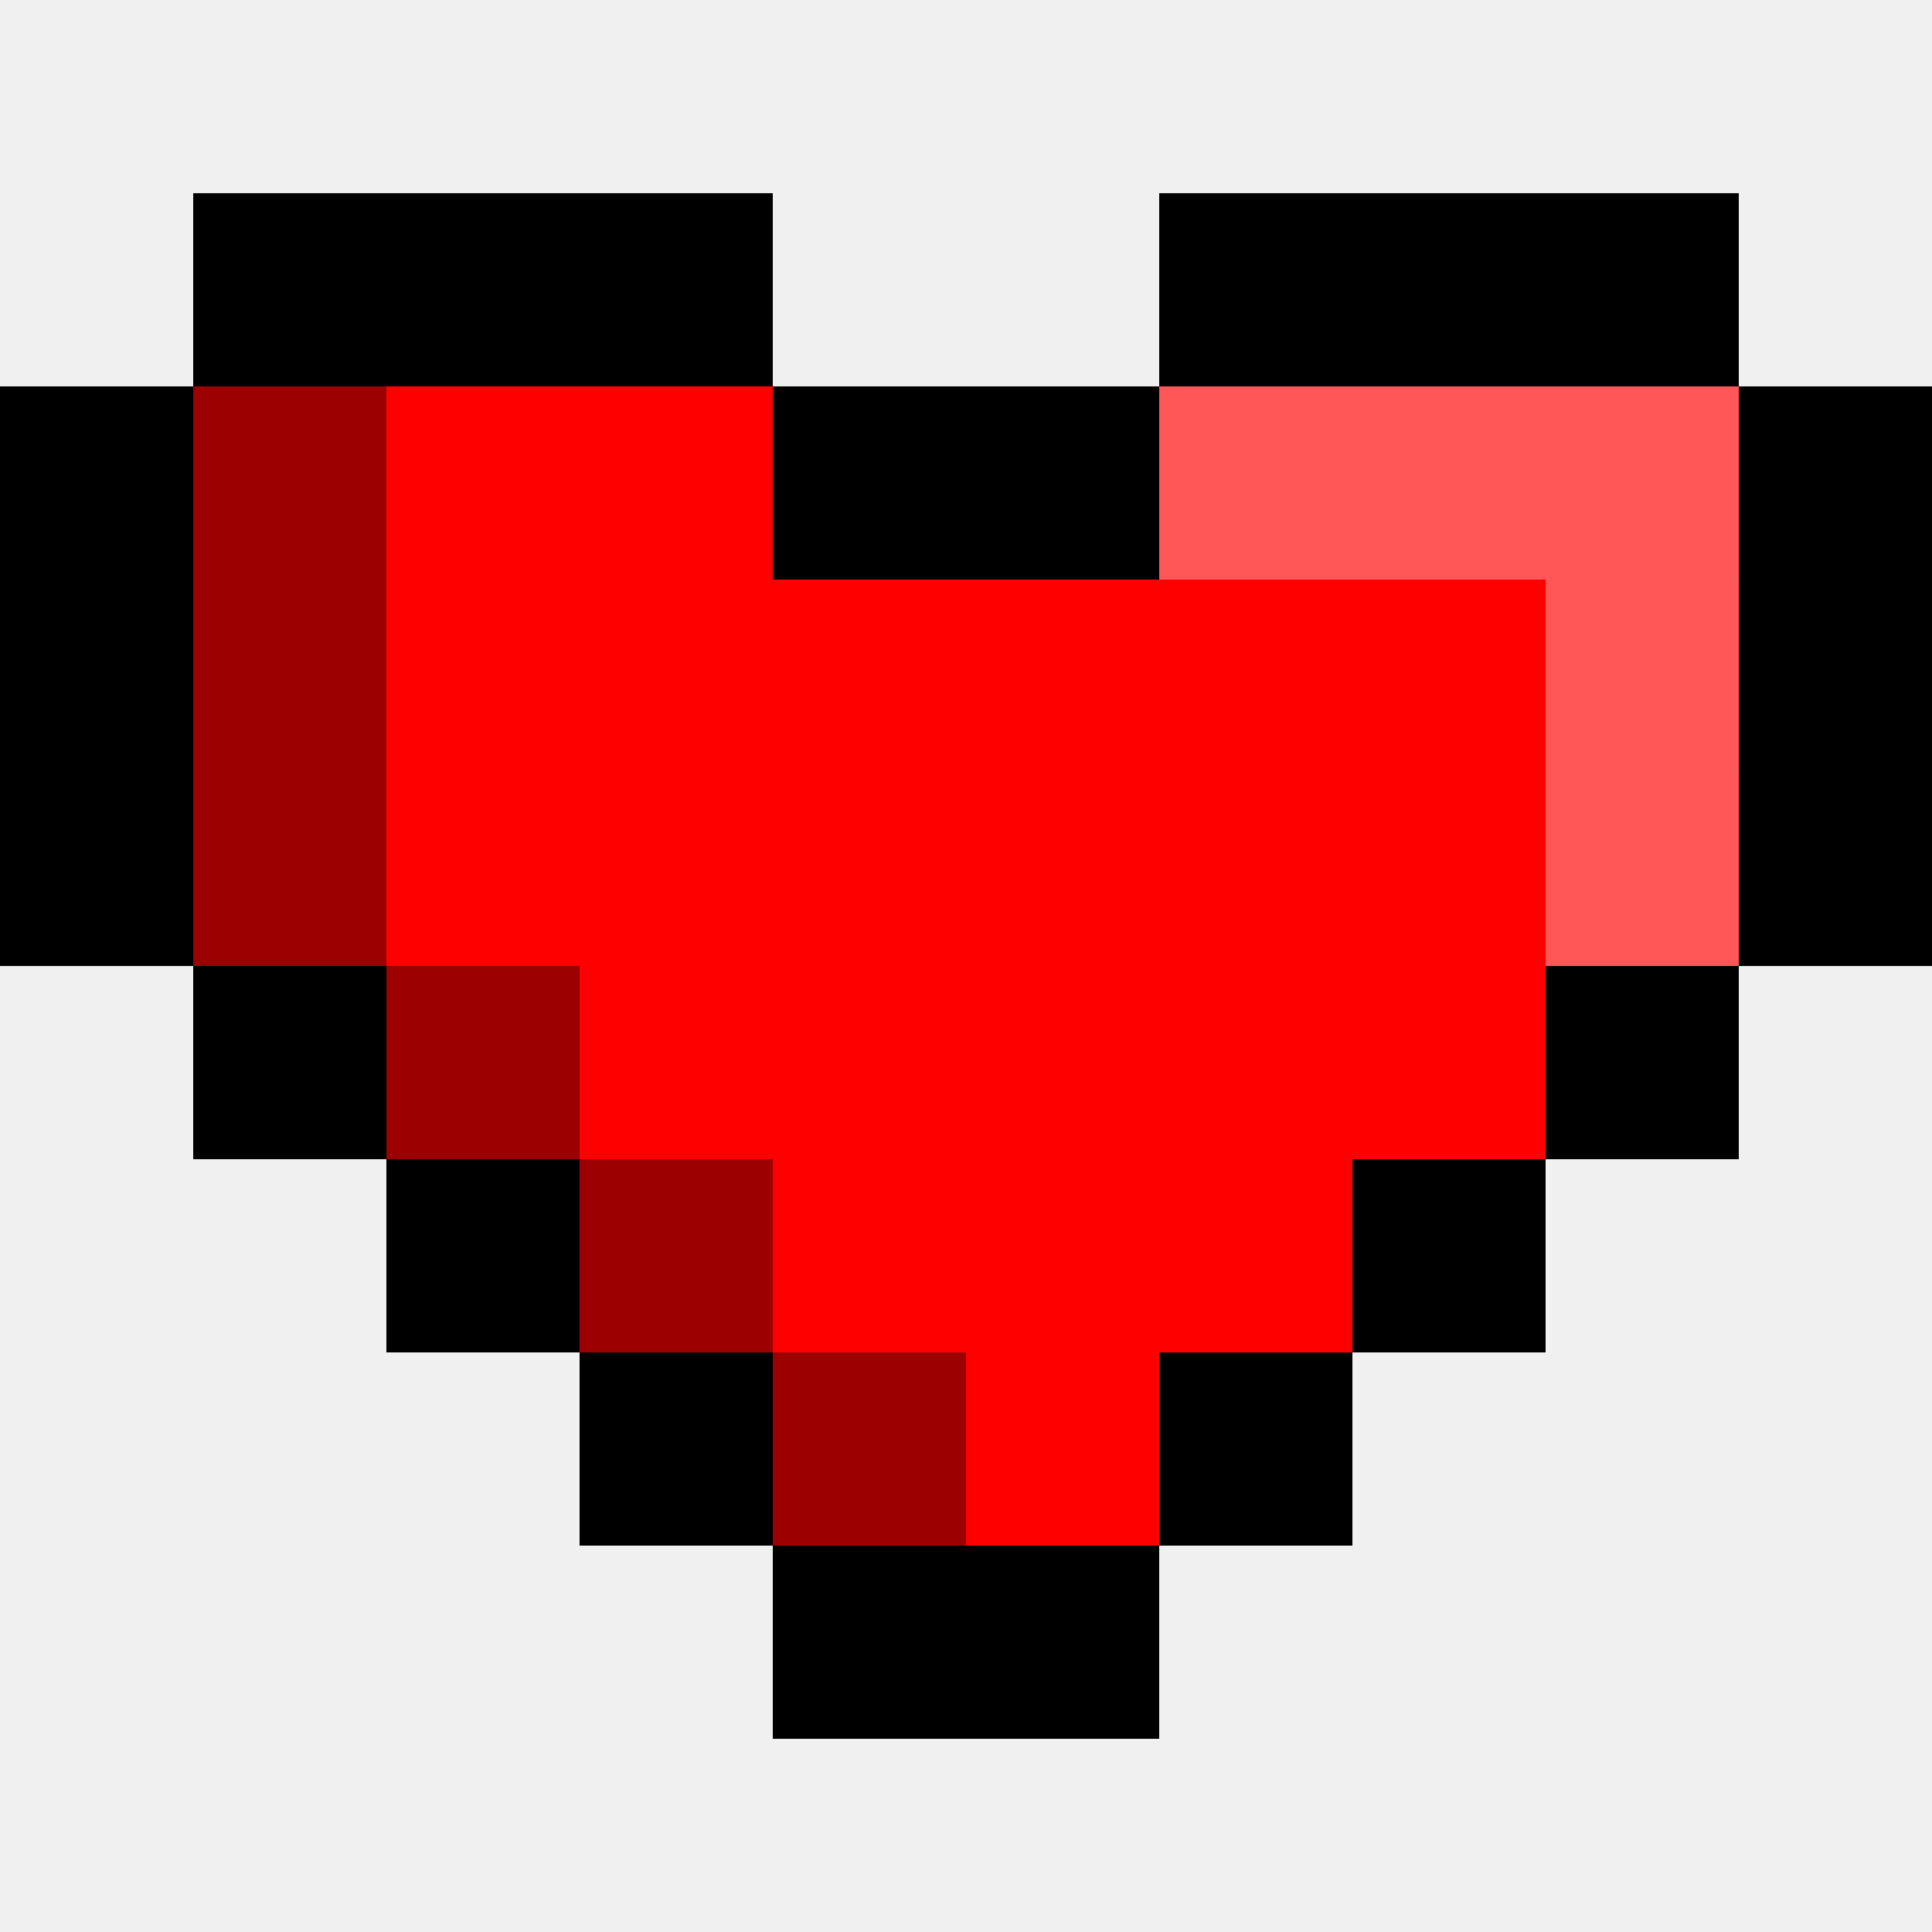
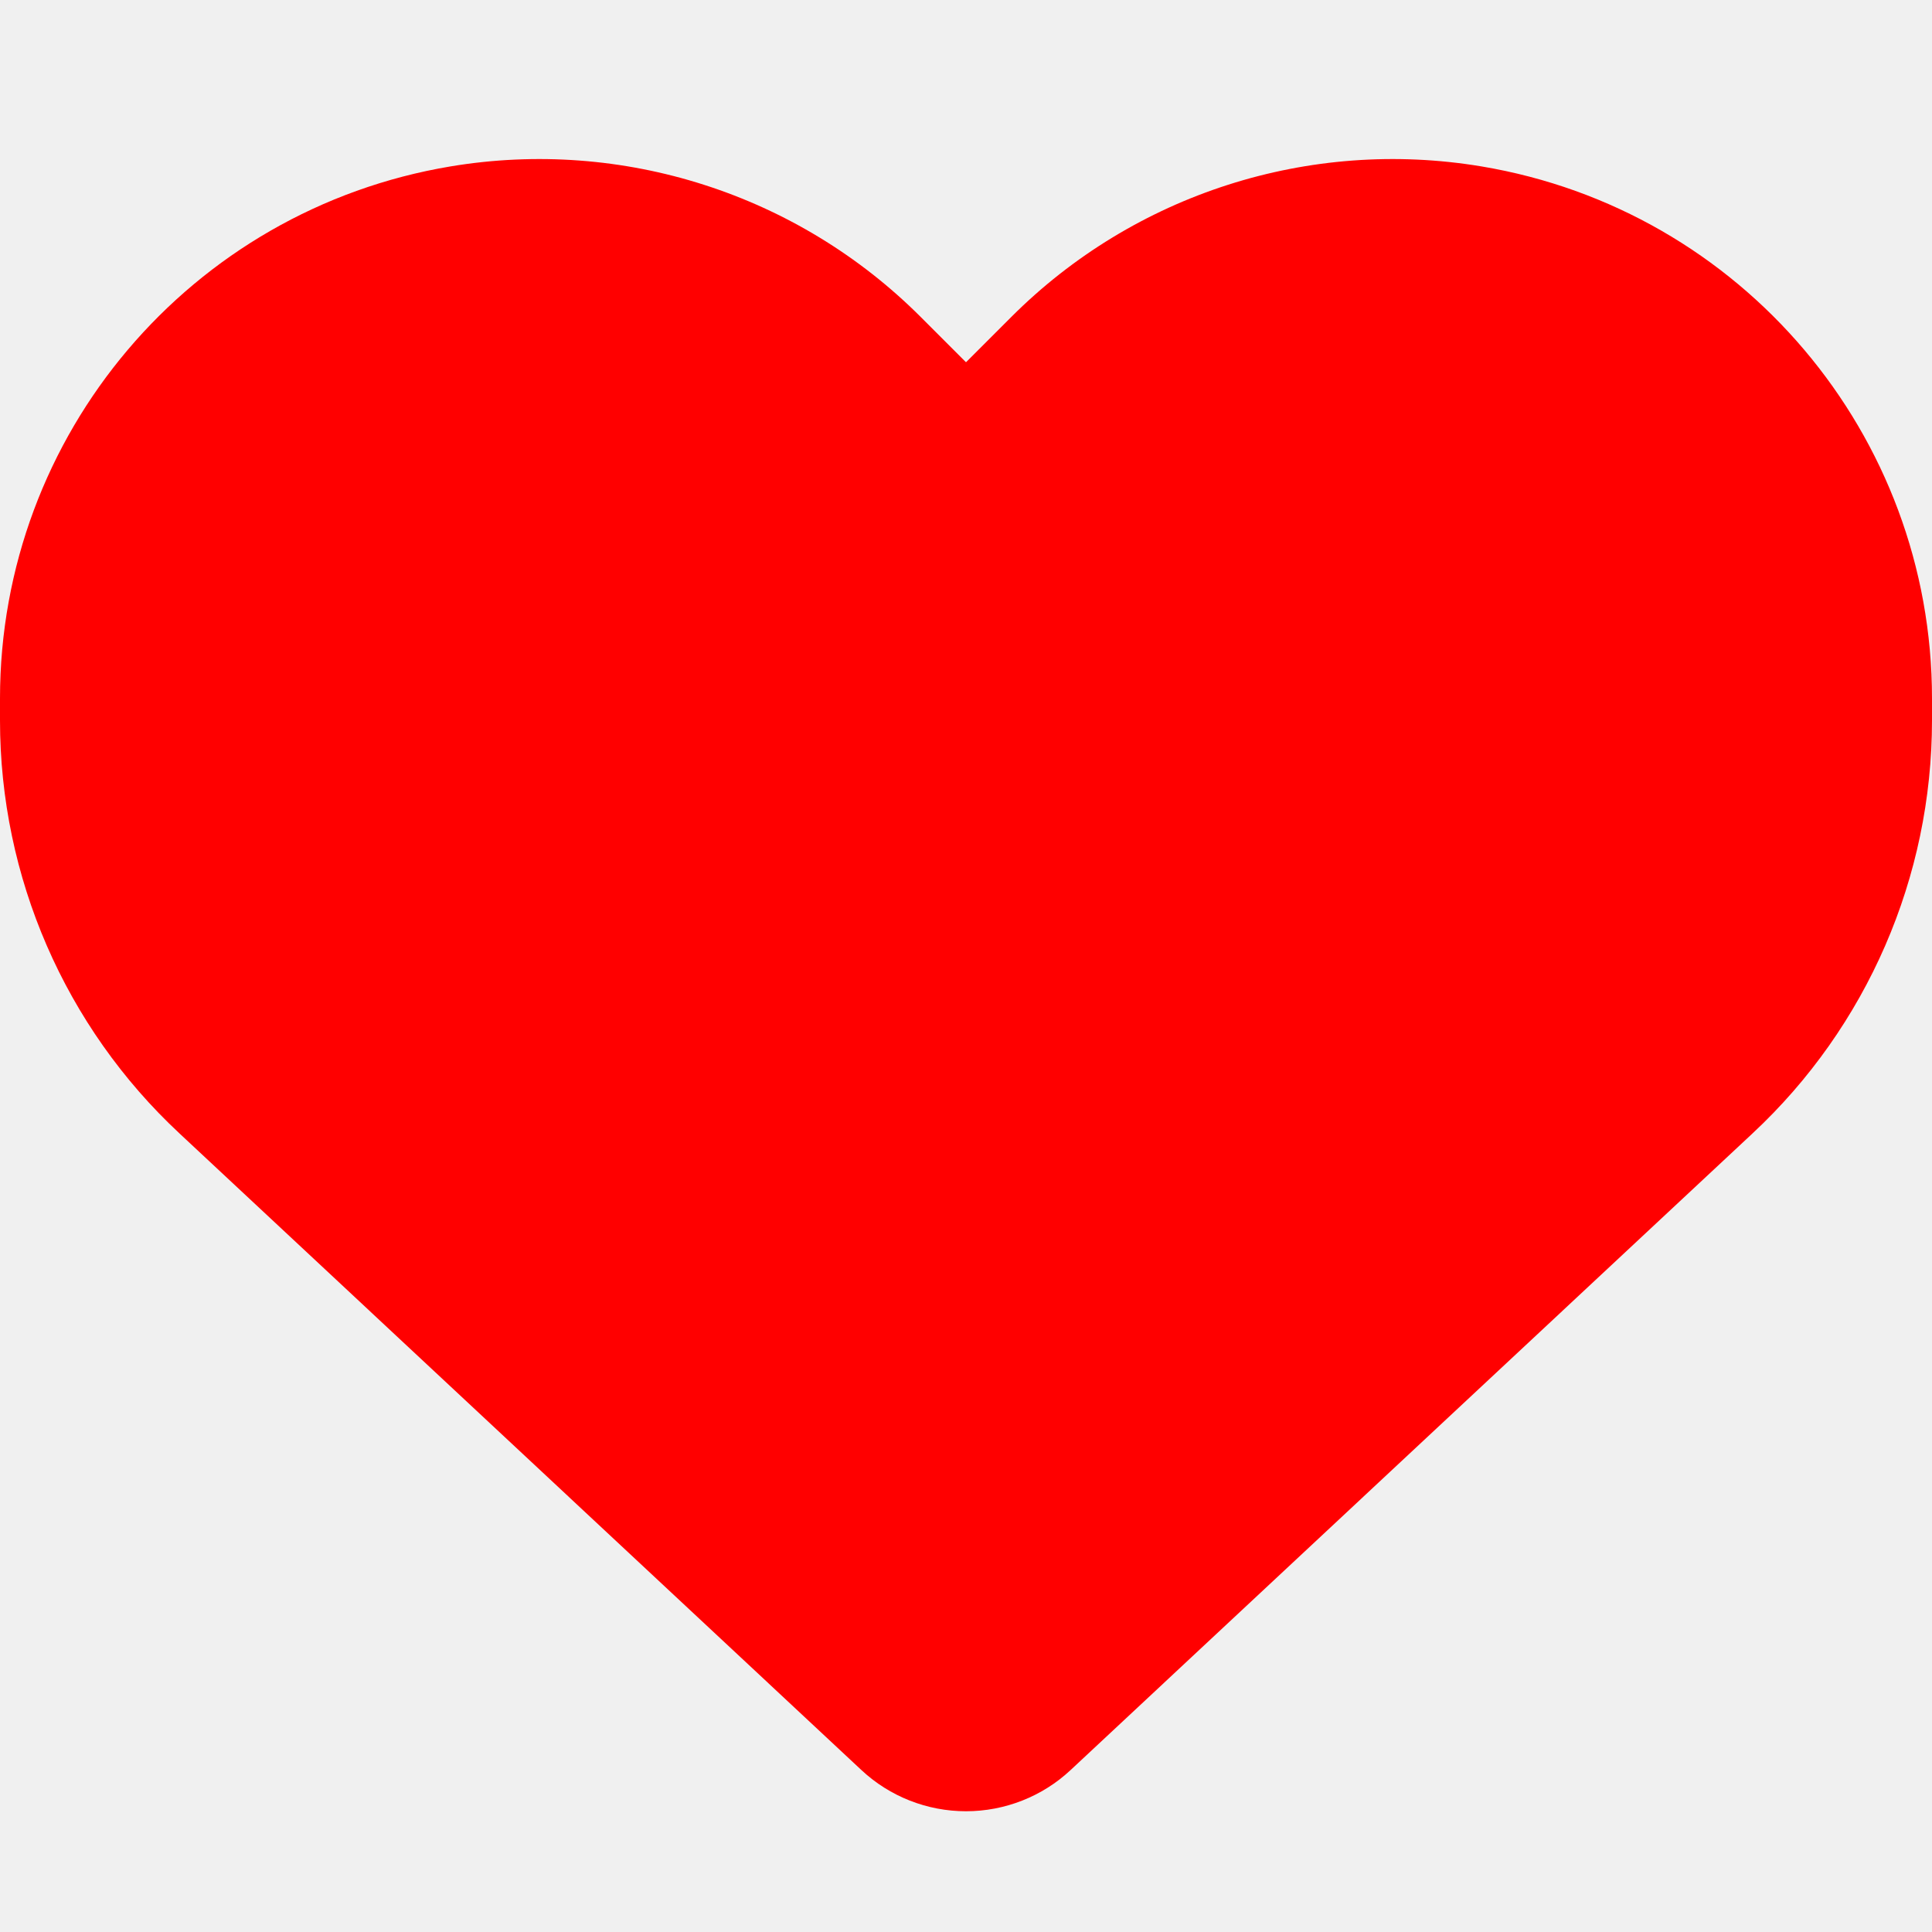
- <svg xmlns="http://www.w3.org/2000/svg" width="60" height="60" id="svg2" version="1.1">
-   <defs id="defs4" />
-   <g id="layer1" transform="translate(0,-992.3622)">
-     <rect style="fill:#ffffff;fill-opacity:1;stroke:none" id="rect2987" width="6" height="6" x="12" y="1010.362" />
-     <rect style="fill:#000000;fill-opacity:1;stroke:none" id="rect3950" width="6" height="6" x="18" y="998.362" />
-     <rect style="fill:#000000;fill-opacity:1;stroke:none" id="rect3950-2" width="6" height="6" x="12" y="998.362" />
-     <rect style="fill:#000000;fill-opacity:1;stroke:none" id="rect3950-6" width="6" height="6" x="24" y="1004.362" />
-     <rect style="fill:#000000;fill-opacity:1;stroke:none" id="rect3950-0" width="6" height="6" x="30" y="1004.362" />
-     <rect style="fill:#000000;fill-opacity:1;stroke:none" id="rect3950-23" width="6" height="6" x="36" y="998.362" />
-     <rect style="fill:#000000;fill-opacity:1;stroke:none" id="rect3950-7" width="6" height="6" x="42" y="998.362" />
-     <rect style="fill:#000000;fill-opacity:1;stroke:none" id="rect3950-07" width="6" height="6" x="48" y="998.362" />
-     <rect style="fill:#000000;fill-opacity:1;stroke:none" id="rect3950-62" width="6" height="6" x="54" y="1004.362" />
-     <rect style="fill:#000000;fill-opacity:1;stroke:none" id="rect3950-5" width="6" height="6" x="54" y="1010.362" />
-     <rect style="fill:#000000;fill-opacity:1;stroke:none" id="rect3950-9" width="6" height="6" x="6" y="998.362" />
-     <rect style="fill:#000000;fill-opacity:1;stroke:none" id="rect3950-57" width="6" height="6" x="1.7763568e-15" y="1004.362" />
-     <rect style="fill:#000000;fill-opacity:1;stroke:none" id="rect3950-1" width="6" height="6" x="1.7763568e-15" y="1010.362" />
-     <rect style="fill:#000000;fill-opacity:1;stroke:none" id="rect3950-28" width="6" height="6" x="1.7763568e-15" y="1016.362" />
-     <rect style="fill:#000000;fill-opacity:1;stroke:none" id="rect3950-72" width="6" height="6" x="54" y="1016.362" />
-     <rect style="fill:#000000;fill-opacity:1;stroke:none" id="rect3950-66" width="6" height="6" x="6" y="1022.362" />
-     <rect style="fill:#000000;fill-opacity:1;stroke:none" id="rect3950-00" width="6" height="6" x="12" y="1028.362" />
-     <rect style="fill:#000000;fill-opacity:1;stroke:none" id="rect3950-3" width="6" height="6" x="18" y="1034.362" />
-     <rect style="fill:#000000;fill-opacity:1;stroke:none" id="rect3950-99" width="6" height="6" x="24" y="1040.362" />
-     <rect style="fill:#000000;fill-opacity:1;stroke:none" id="rect3950-10" width="6" height="6" x="30" y="1040.362" />
-     <rect style="fill:#000000;fill-opacity:1;stroke:none" id="rect3950-38" width="6" height="6" x="36" y="1034.362" />
-     <rect style="fill:#000000;fill-opacity:1;stroke:none" id="rect3950-8" width="6" height="6" x="42" y="1028.362" />
-     <rect style="fill:#000000;fill-opacity:1;stroke:none" id="rect3950-74" width="6" height="6" x="48" y="1022.362" />
-     <rect style="fill:#9d0000;fill-opacity:1;stroke:none" id="rect3950-89" width="6" height="6" x="6" y="1004.362" />
-     <rect style="fill:#ff0000;fill-opacity:1;stroke:none" id="rect3950-89-7" width="6" height="6" x="12" y="1004.362" />
-     <rect style="fill:#ff0000;fill-opacity:1;stroke:none" id="rect3950-89-8" width="6" height="6" x="18" y="1004.362" />
-     <rect style="fill:#9d0000;fill-opacity:1;stroke:none" id="rect3950-89-1" width="6" height="6" x="6" y="1010.362" />
-     <rect style="fill:#ff0000;fill-opacity:1;stroke:none" id="rect3950-89-76" width="6" height="6" x="12" y="1010.362" />
-     <rect style="fill:#ff0000;fill-opacity:1;stroke:none" id="rect3950-89-4" width="6" height="6" x="18" y="1010.362" />
-     <rect style="fill:#9d0000;fill-opacity:1;stroke:none" id="rect3950-89-2" width="6" height="6" x="6" y="1016.362" />
-     <rect style="fill:#ff0000;fill-opacity:1;stroke:none" id="rect3950-89-79" width="6" height="6" x="12" y="1016.362" />
-     <rect style="fill:#ff0000;fill-opacity:1;stroke:none" id="rect3950-89-18" width="6" height="6" x="18" y="1016.362" />
-     <rect style="fill:#9d0000;fill-opacity:1;stroke:none" id="rect3950-89-3" width="6" height="6" x="12" y="1022.362" />
-     <rect style="fill:#ff0000;fill-opacity:1;stroke:none" id="rect3950-89-0" width="6" height="6" x="18" y="1022.362" />
-     <rect style="fill:#9d0000;fill-opacity:1;stroke:none" id="rect3950-89-5" width="6" height="6" x="18" y="1028.362" />
-     <rect style="fill:#ff0000;fill-opacity:1;stroke:none" id="rect3950-89-58" width="6" height="6" x="24" y="1028.362" />
-     <rect style="fill:#9d0000;fill-opacity:1;stroke:none" id="rect3950-89-36" width="6" height="6" x="24" y="1034.362" />
-     <rect style="fill:#ff0000;fill-opacity:1;stroke:none" id="rect3950-89-09" width="6" height="6" x="30" y="1034.362" />
-     <rect style="fill:#ff0000;fill-opacity:1;stroke:none" id="rect3950-89-50" width="6" height="6" x="30" y="1028.362" />
-     <rect style="fill:#ff0000;fill-opacity:1;stroke:none" id="rect3950-89-27" width="6" height="6" x="24" y="1022.362" />
-     <rect style="fill:#ff0000;fill-opacity:1;stroke:none" id="rect3950-89-505" width="6" height="6" x="30" y="1022.362" />
-     <rect style="fill:#ff0000;fill-opacity:1;stroke:none" id="rect3950-89-24" width="6" height="6" x="30" y="1016.362" />
-     <rect style="fill:#ff0000;fill-opacity:1;stroke:none" id="rect3950-89-6" width="6" height="6" x="24" y="1016.362" />
-     <rect style="fill:#ff0000;fill-opacity:1;stroke:none" id="rect3950-89-12" width="6" height="6" x="24" y="1010.362" />
-     <rect style="fill:#ff0000;fill-opacity:1;stroke:none" id="rect3950-89-65" width="6" height="6" x="30" y="1010.362" />
-     <rect style="fill:#ff0000;fill-opacity:1;stroke:none" id="rect3950-89-9" width="6" height="6" x="36" y="1016.362" />
-     <rect style="fill:#ff0000;fill-opacity:1;stroke:none" id="rect3950-89-21" width="6" height="6" x="42" y="1022.362" />
-     <rect style="fill:#ff0000;fill-opacity:1;stroke:none" id="rect3950-89-39" width="6" height="6" x="36" y="1022.362" />
-     <rect style="fill:#ff0000;fill-opacity:1;stroke:none" id="rect3950-89-26" width="6" height="6" x="36" y="1028.362" />
-     <rect style="fill:#ff0000;fill-opacity:1;stroke:none" id="rect3950-89-95" width="6" height="6" x="42" y="1016.362" />
-     <rect style="fill:#ff5757;fill-opacity:1;stroke:none" id="rect3950-89-86" width="6" height="6" x="48" y="1016.362" />
-     <rect style="fill:#ff0000;fill-opacity:1;stroke:none" id="rect3950-89-19" width="6" height="6" x="36" y="1010.362" />
-     <rect style="fill:#ff0000;fill-opacity:1;stroke:none" id="rect3950-89-99" width="6" height="6" x="42" y="1010.362" />
-     <rect style="fill:#ff5757;fill-opacity:1;stroke:none" id="rect3950-89-90" width="6" height="6" x="48" y="1010.362" />
-     <rect style="fill:#ff5757;fill-opacity:1;stroke:none" id="rect3950-89-41" width="6" height="6" x="48" y="1004.362" />
-     <rect style="fill:#ff5757;fill-opacity:1;stroke:none" id="rect3950-89-33" width="6" height="6" x="42" y="1004.362" />
-     <rect style="fill:#ff5757;fill-opacity:1;stroke:none" id="rect3950-89-63" width="6" height="6" x="36" y="1004.362" />
-   </g>
+ <svg xmlns="http://www.w3.org/2000/svg" height="1em" viewBox="0 0 512 512">
+   <style>svg{fill:#ff0000}</style>
+   <path d="M47.6 300.4L228.3 469.1c7.5 7 17.4 10.9 27.7 10.9s20.2-3.9 27.7-10.9L464.4 300.4c30.4-28.3 47.6-68 47.6-109.5v-5.8c0-69.9-50.5-129.5-119.4-141C347 36.5 300.6 51.4 268 84L256 96 244 84c-32.6-32.6-79-47.5-124.6-39.9C50.5 55.6 0 115.2 0 185.1v5.8c0 41.5 17.2 81.2 47.6 109.5z" />
</svg>
